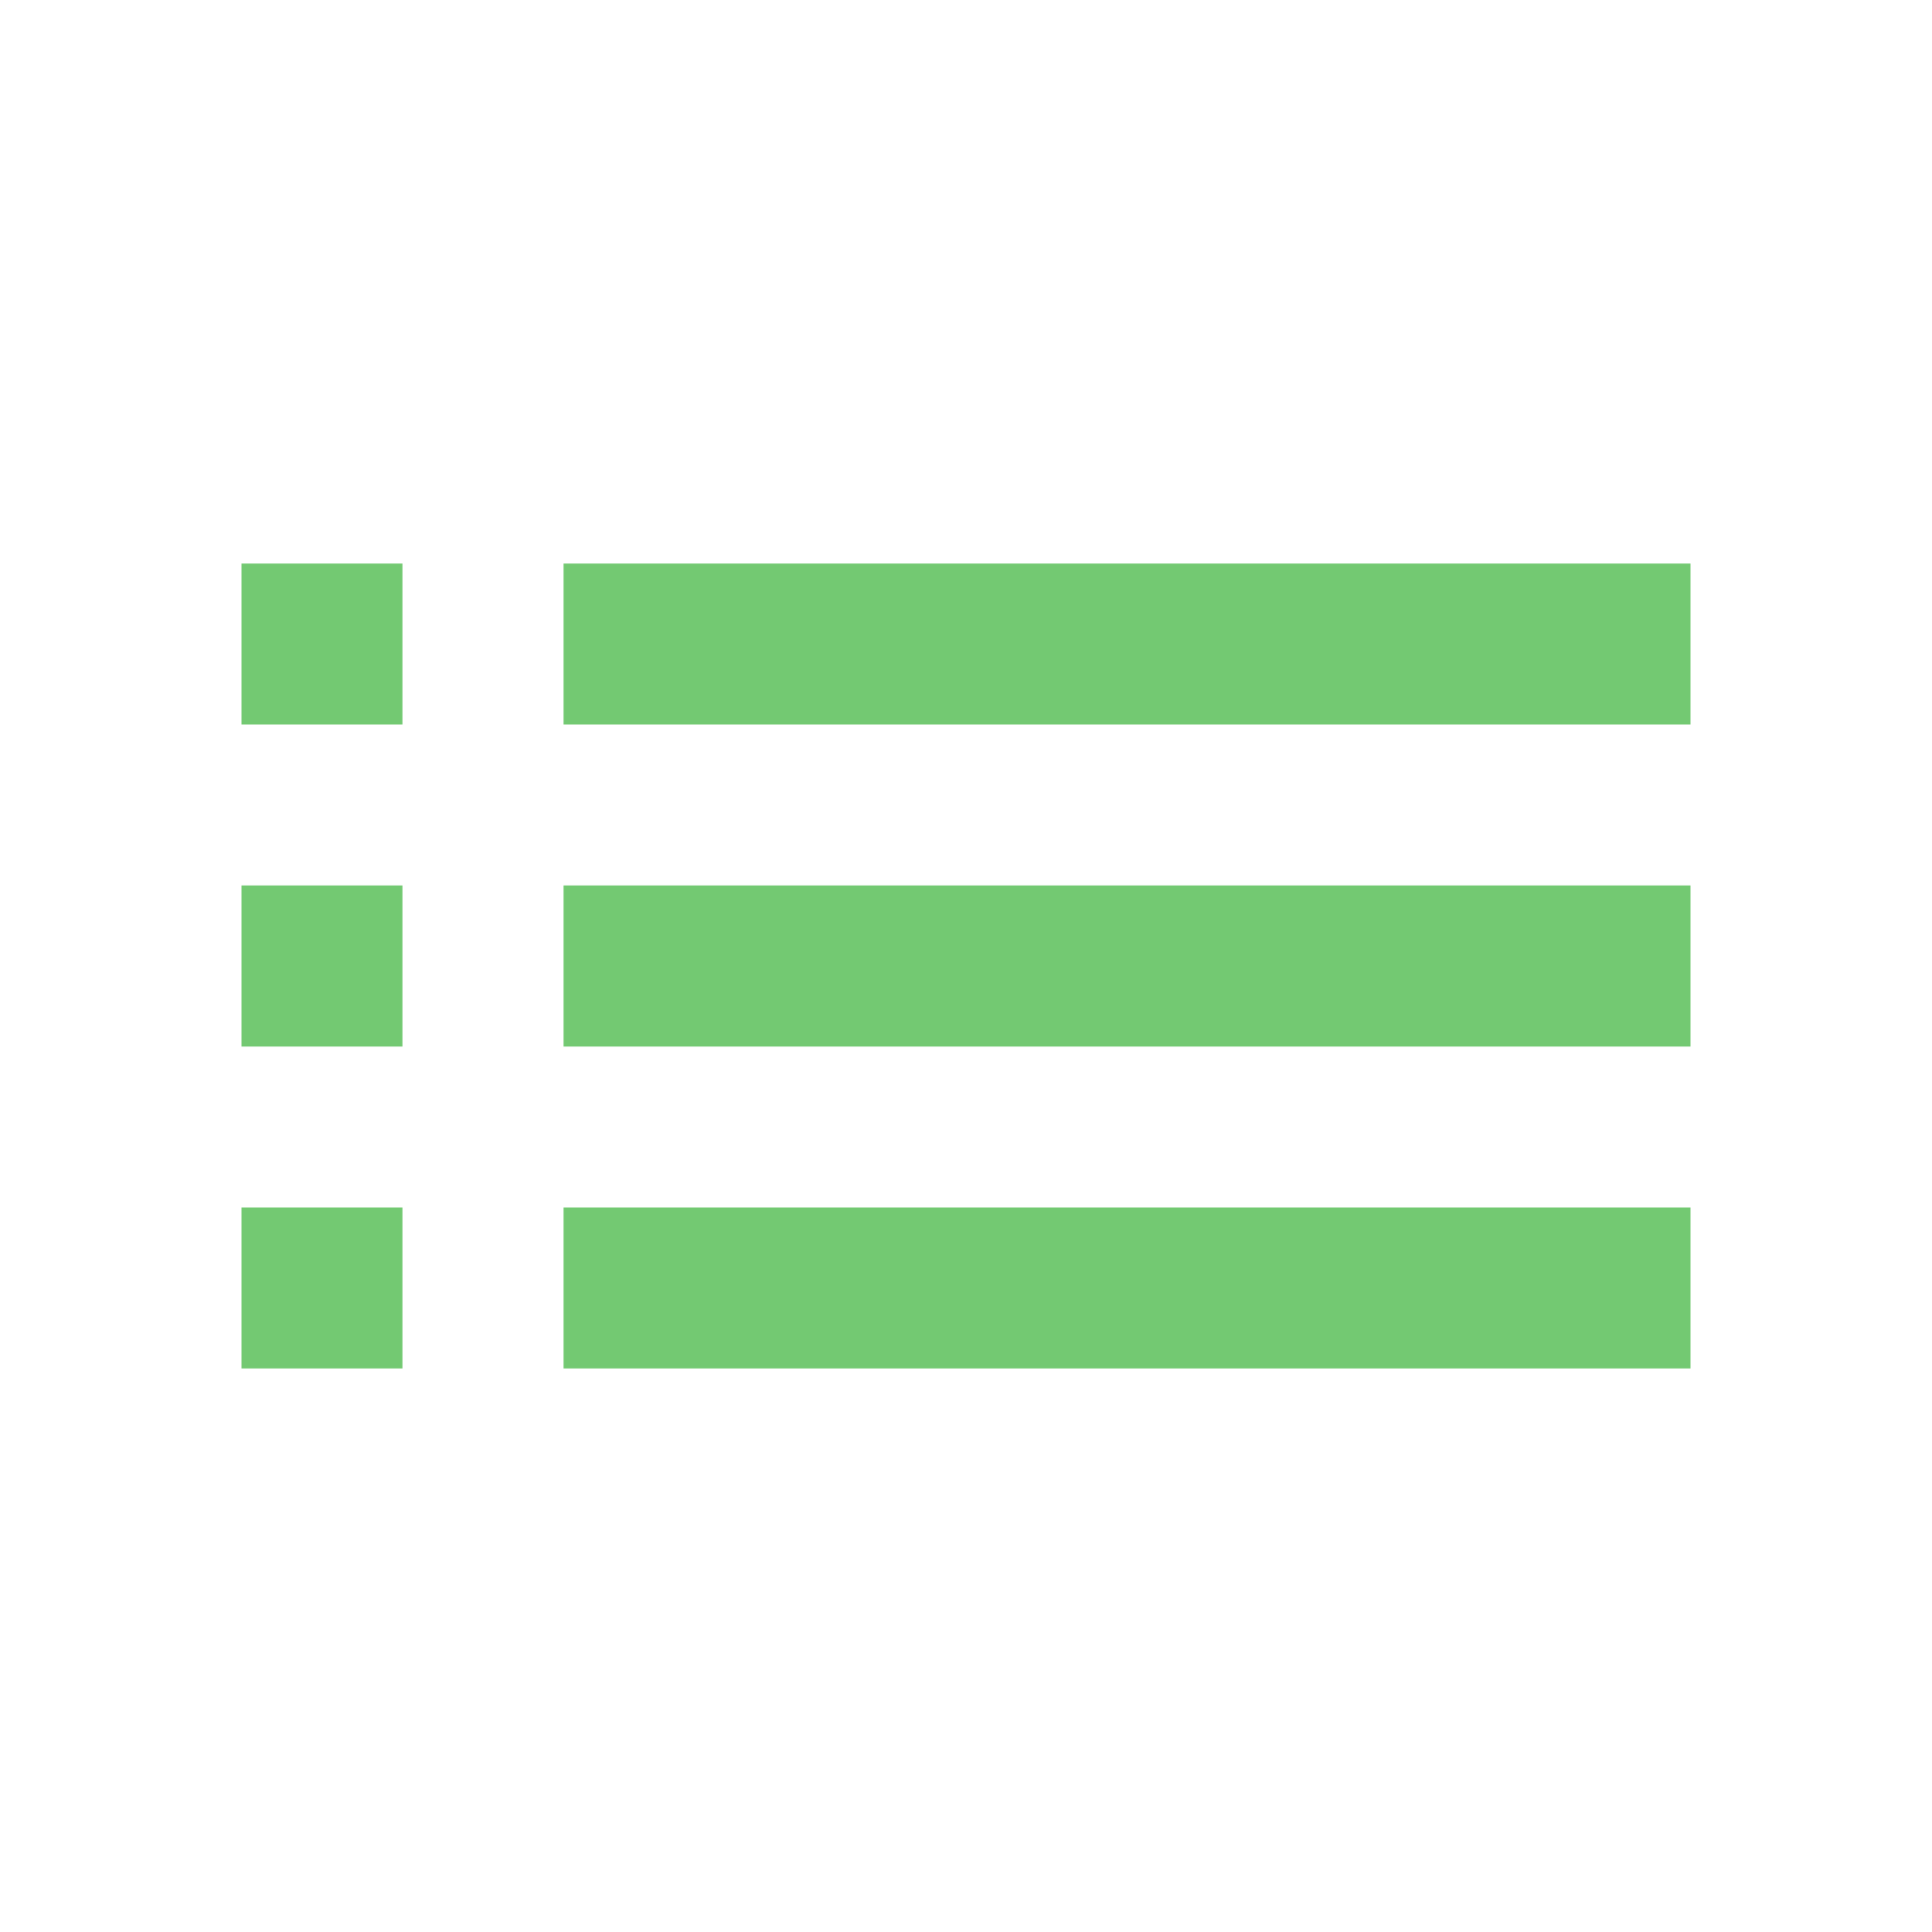
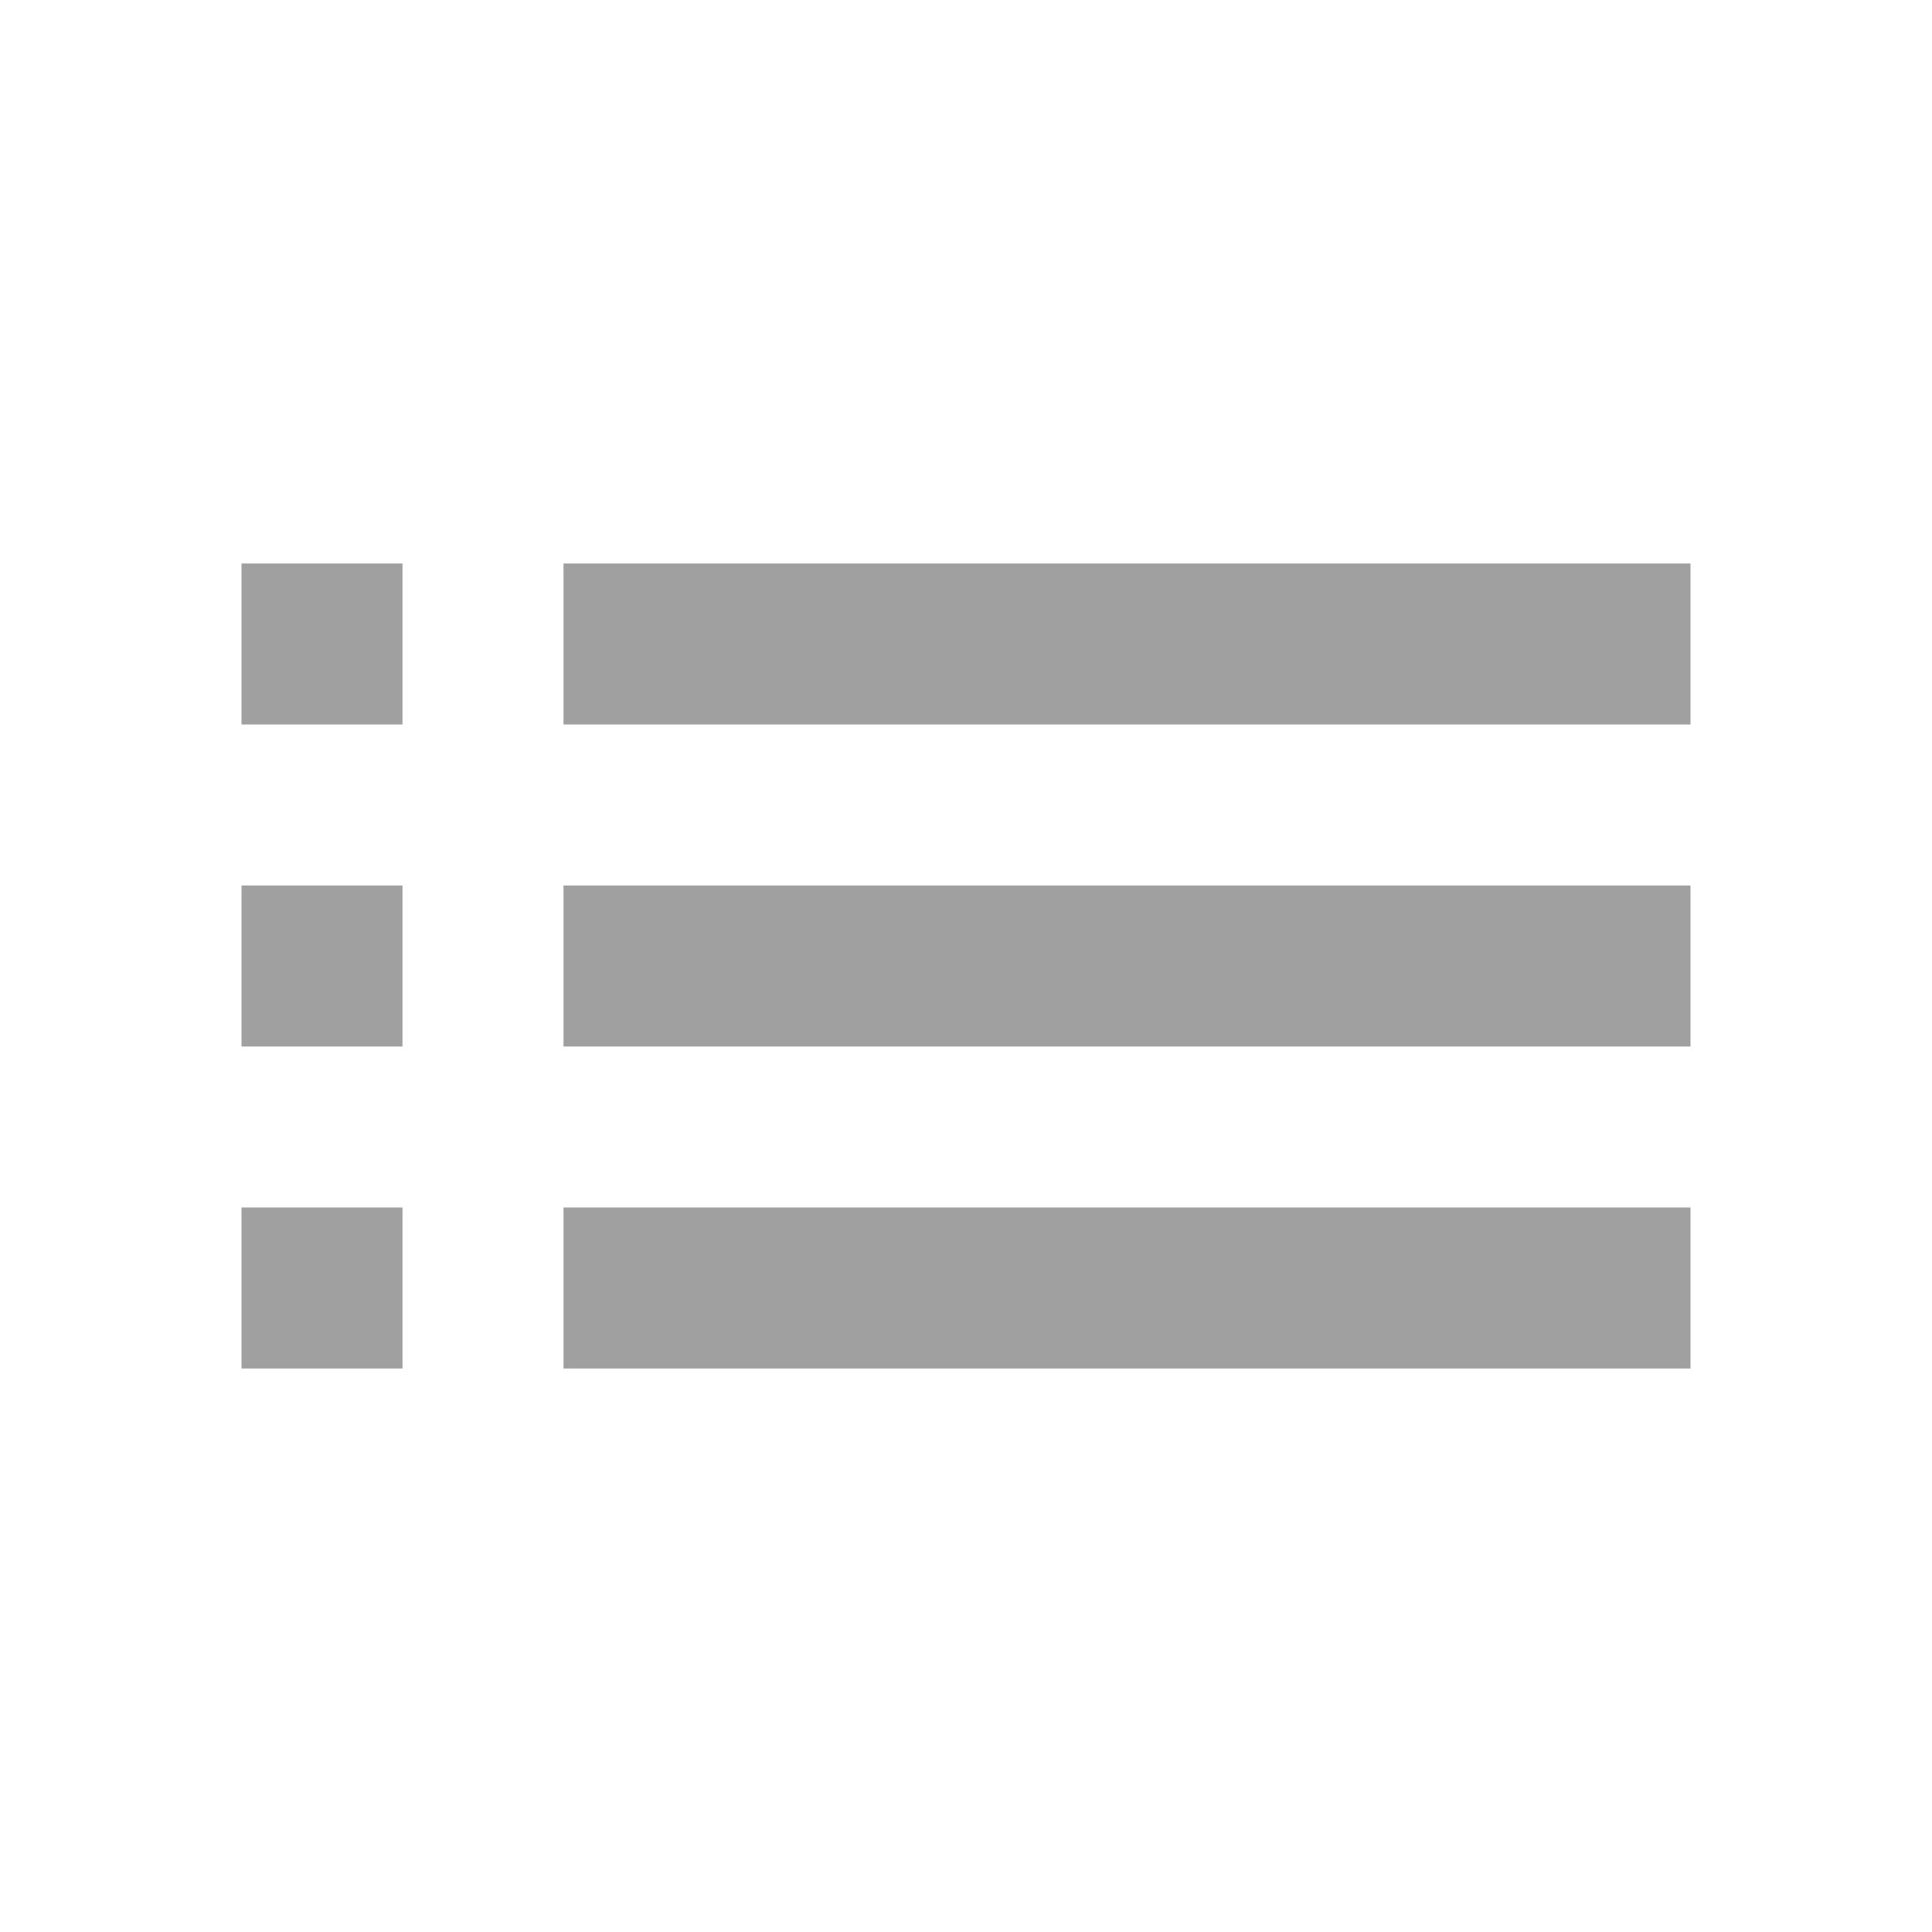
<svg xmlns="http://www.w3.org/2000/svg" height="24" viewBox="0 0 24 24" width="24" version="1.1" id="svg6">
  <defs id="defs10" />
  <path d="M0 0h24v24H0z" fill="none" id="path2" />
-   <path d="M3 13h2v-2H3v2zm0 4h2v-2H3v2zm0-8h2V7H3v2zm4 4h14v-2H7v2zm0 4h14v-2H7v2zM7 7v2h14V7H7z" id="path4" style="fill:#73c972;fill-opacity:1" />
+   <path d="M3 13h2v-2H3v2zm0 4h2v-2H3v2zm0-8h2V7H3v2zm4 4h14v-2H7v2zm0 4h14v-2H7v2zM7 7v2h14V7H7z" id="path4" style="fill:#a0a0a0;fill-opacity:1" />
</svg>
